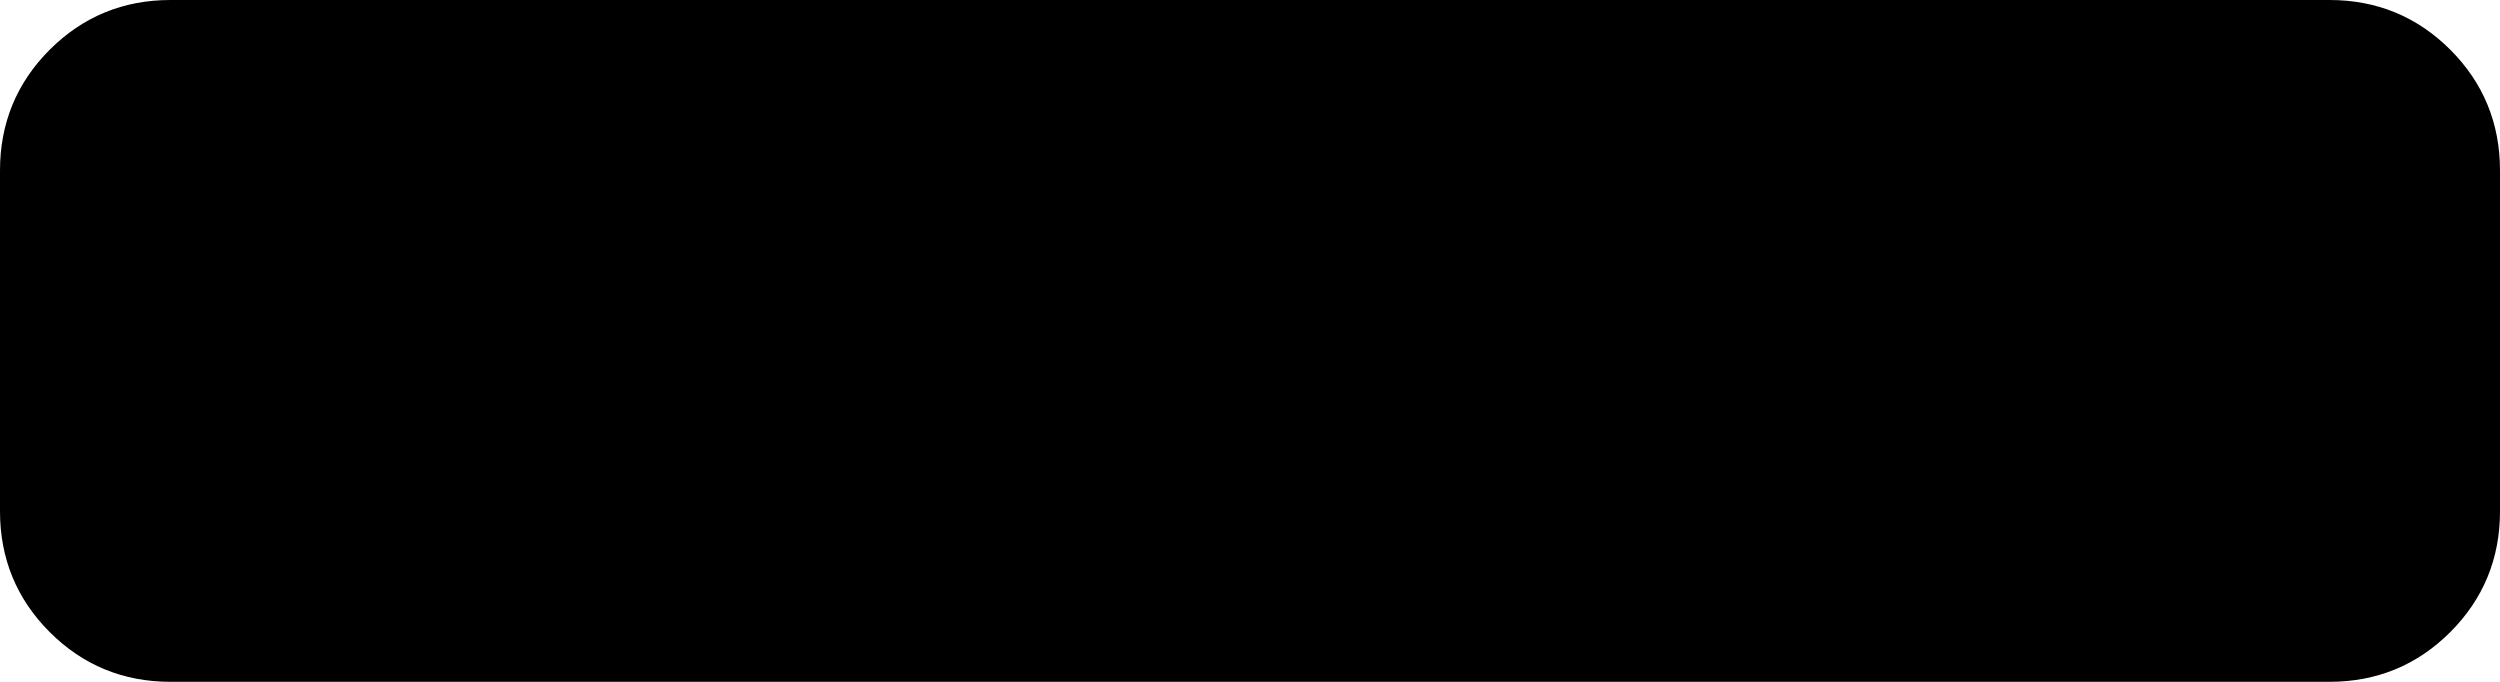
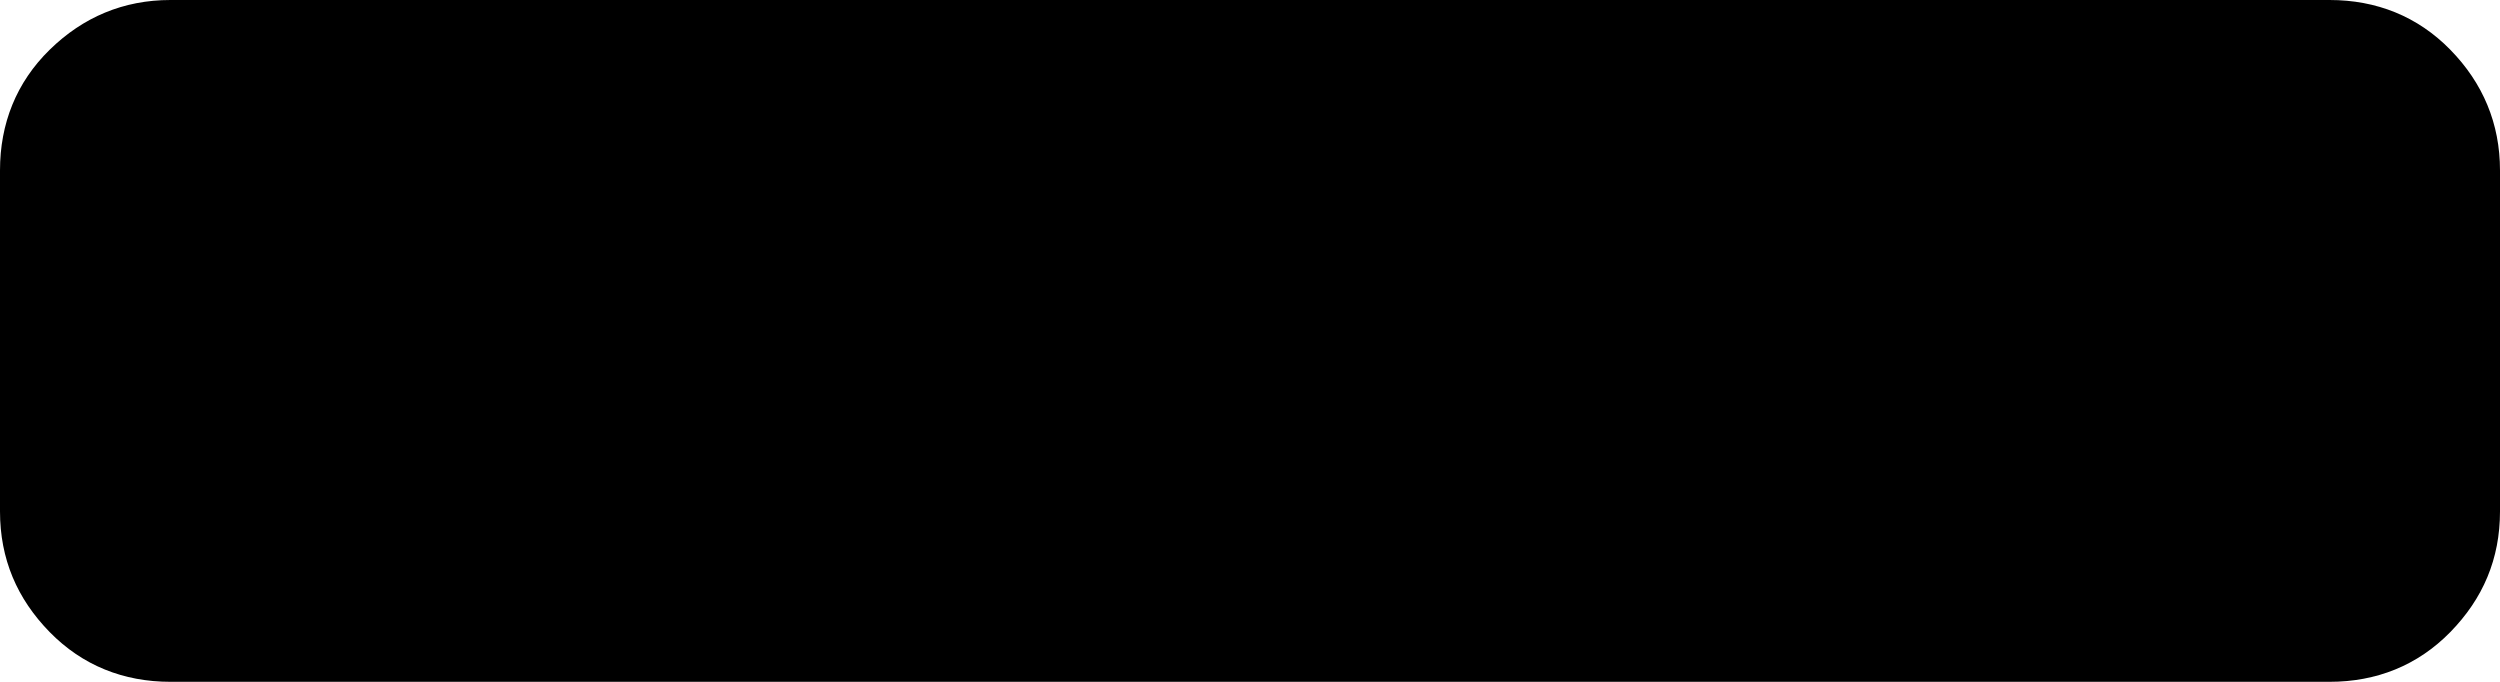
- <svg xmlns="http://www.w3.org/2000/svg" version="1.1" id="Layer_1" x="0px" y="0px" viewBox="0 0 704 192" width="704px" height="192px" style="enable-background:new 0 0 704 192;" xml:space="preserve">
-   <path d="M704,48v96c0,13.3-4.7,24.7-14,34s-20.7,14-34,14H48c-13.3,0-24.7-4.7-34-14S0,157.3,0,144V48c0-13.3,4.7-24.7,14-34  S34.7,0,48,0h608c13.3,0,24.7,4.7,34,14S704,34.7,704,48z" />
+ <svg xmlns="http://www.w3.org/2000/svg" version="1.1" id="Layer_1" x="0px" y="0px" viewBox="0 0 352 96" width="352px" height="96px" style="enable-background:new 0 0 352 96;" xml:space="preserve">
+   <path d="M352,24v48c0,6.7-2.4,12.3-7,17s-10.4,7-17,7H24c-6.6,0-12.4-2.3-17-7S0,78.7,0,72V24c0-6.6,2.3-12.4,7-17s10.4-7,17-7h304  c6.6,0,12.4,2.3,17,7S352,17.4,352,24z" />
</svg>
